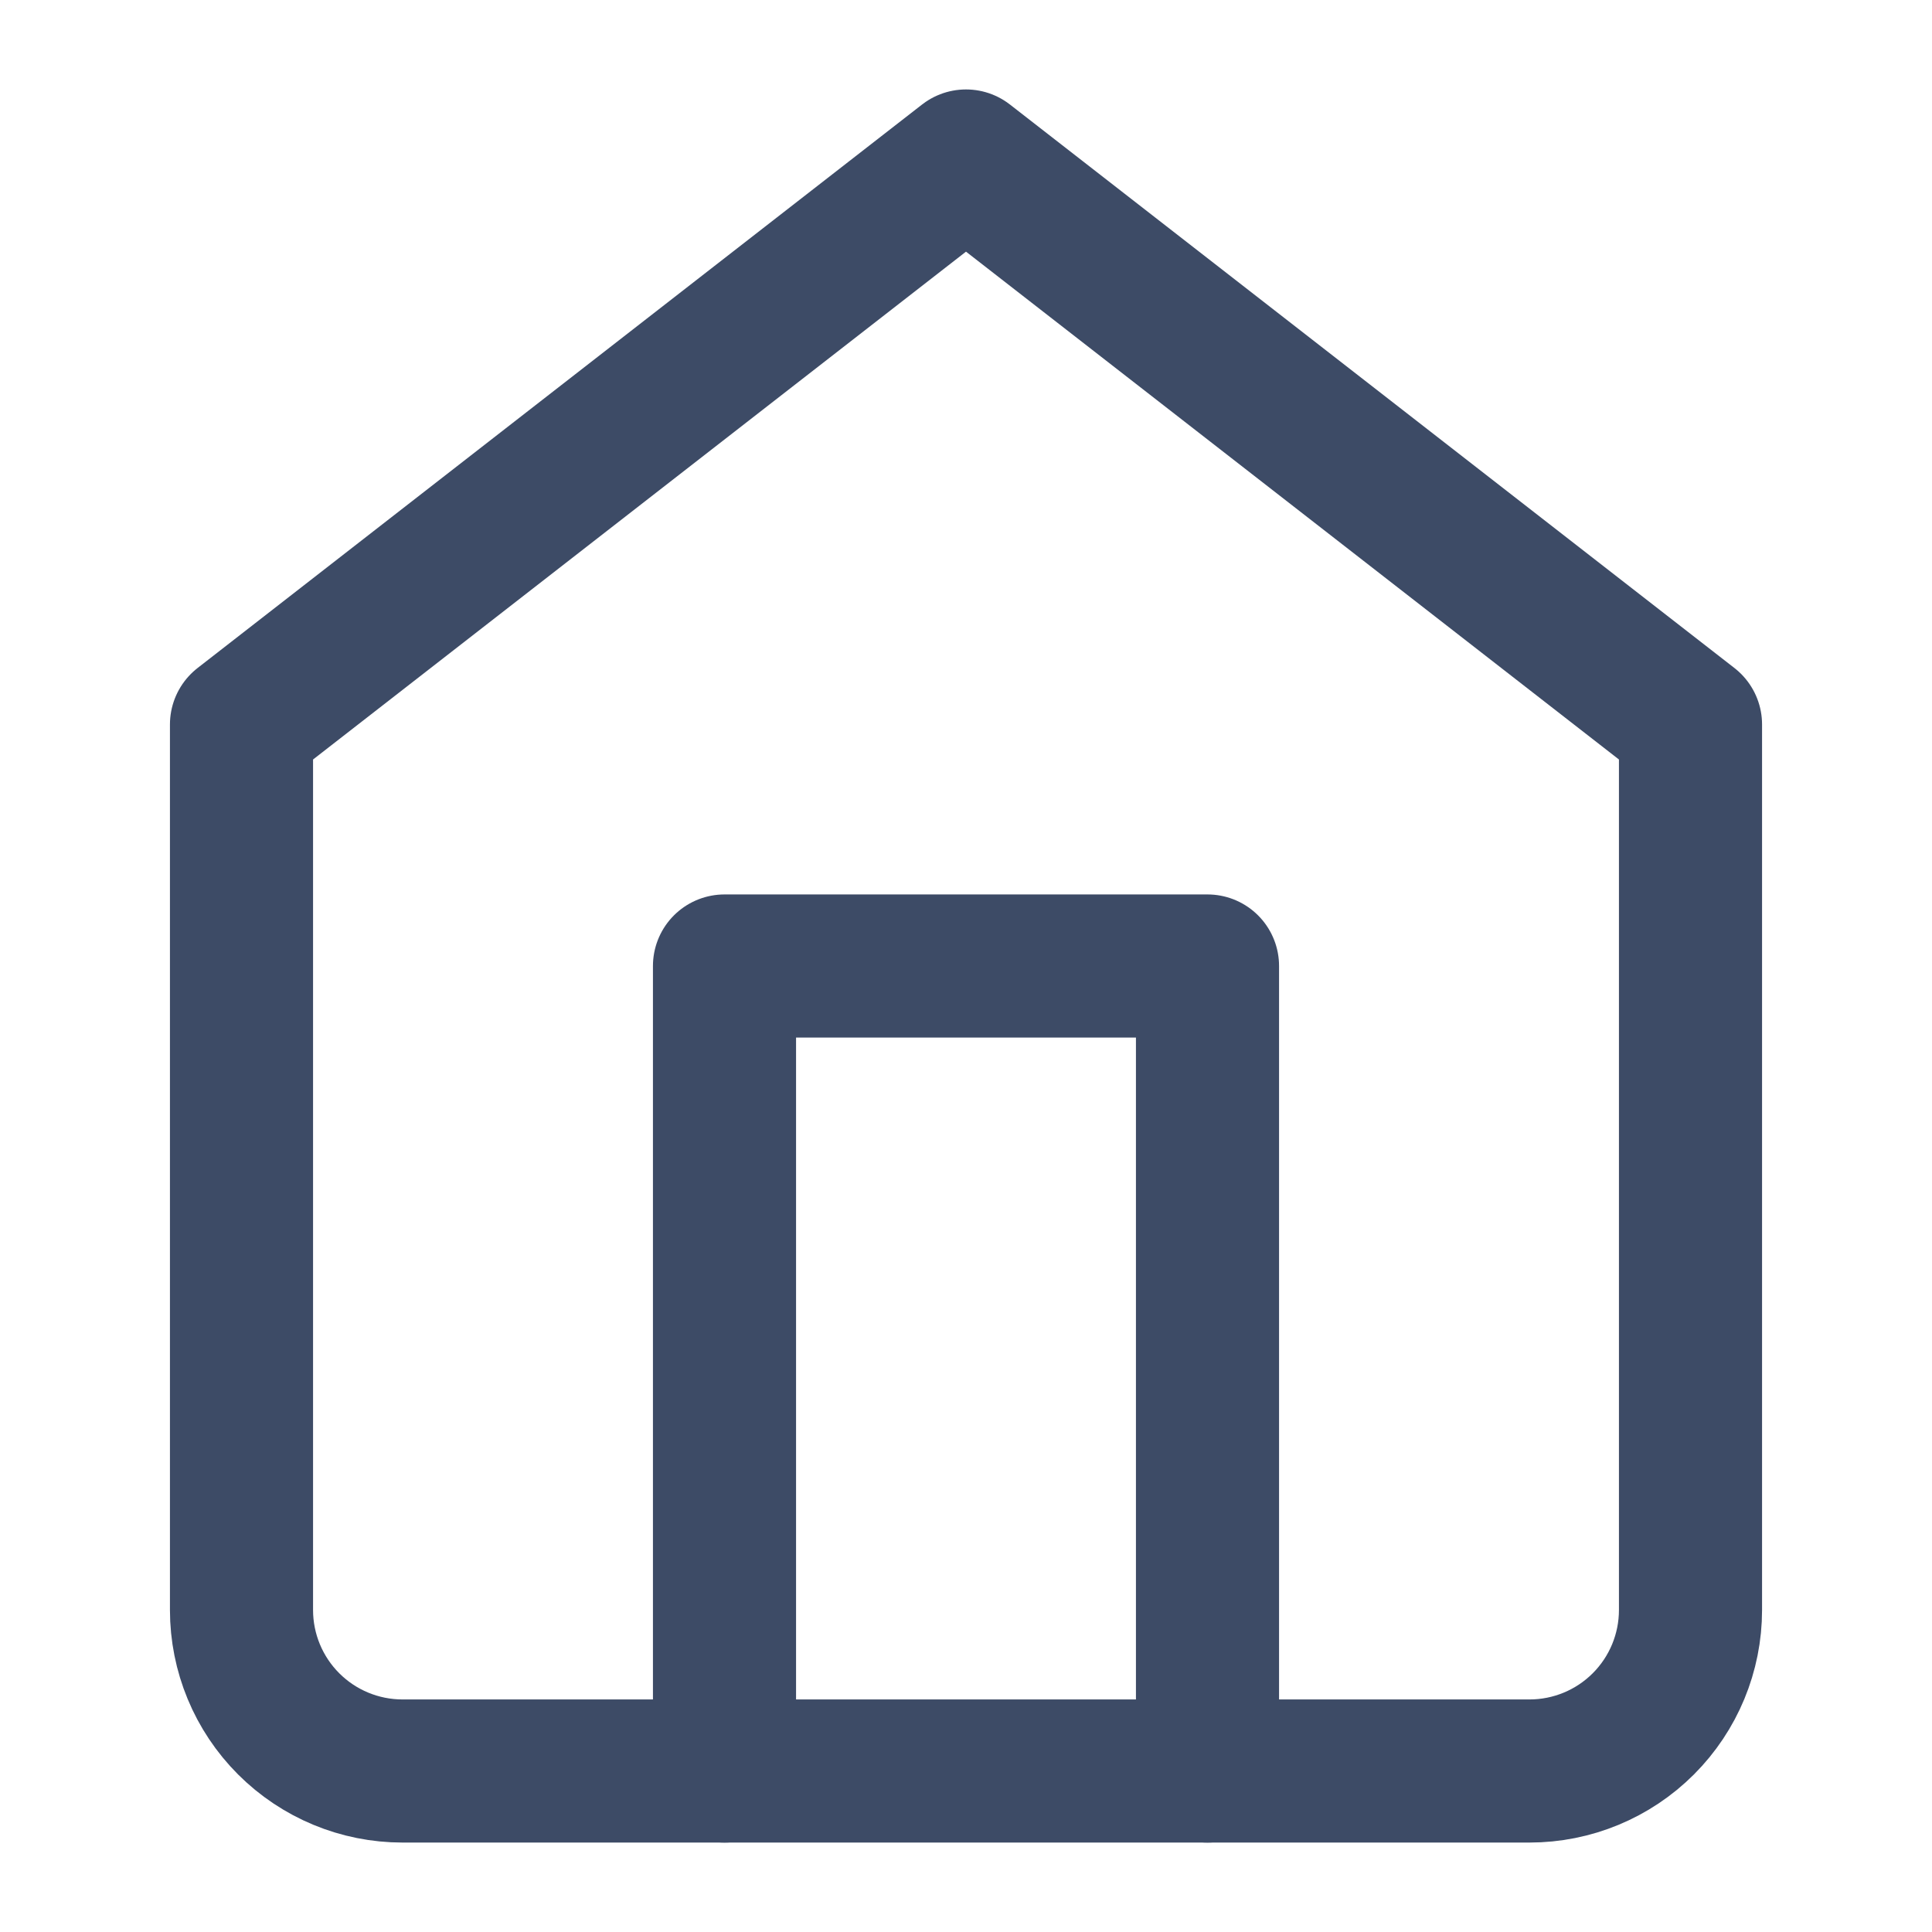
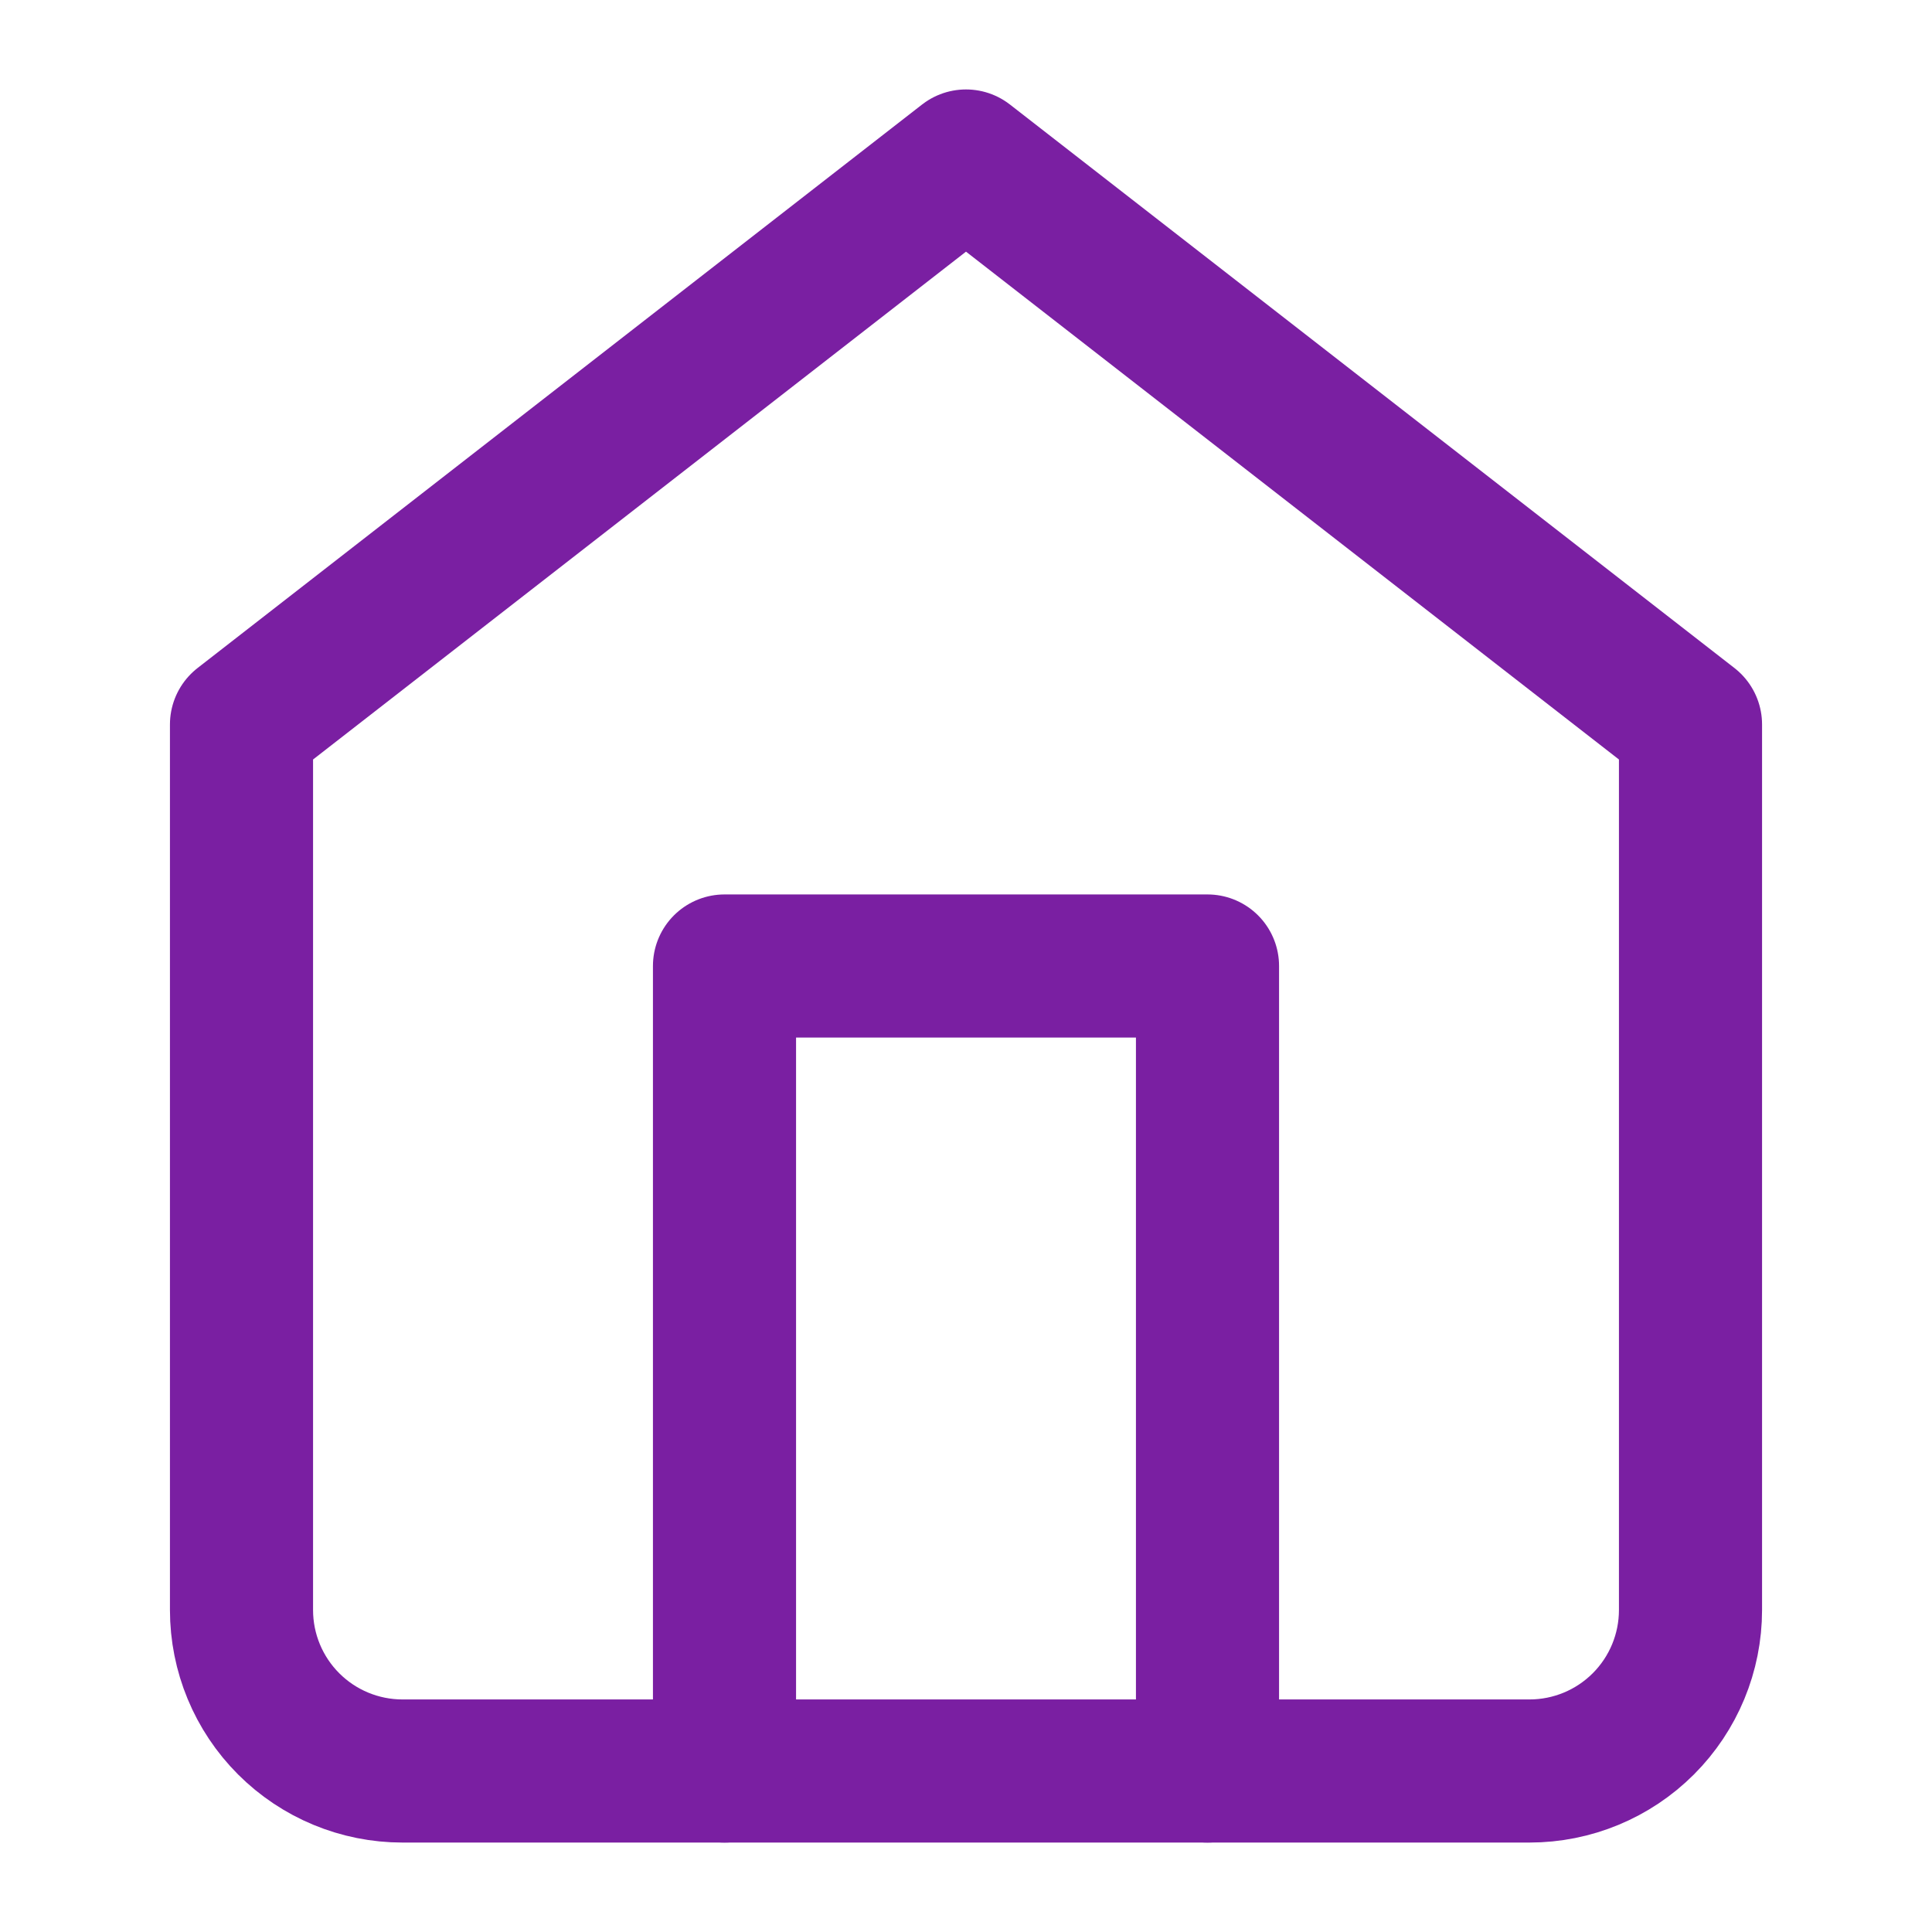
<svg xmlns="http://www.w3.org/2000/svg" preserveAspectRatio="none" overflow="visible" style="display: block;" width="27" height="27" viewBox="0 0 27 27" fill="none">
  <g id="Icons / Home">
-     <path id="Vector" d="M3.375 10.125L13.5 2.25L23.625 10.125V22.5C23.625 23.097 23.388 23.669 22.966 24.091C22.544 24.513 21.972 24.75 21.375 24.75H5.625C5.028 24.75 4.456 24.513 4.034 24.091C3.612 23.669 3.375 23.097 3.375 22.5V10.125Z" stroke-width="2" stroke-linecap="round" stroke-linejoin="round" stroke="#3D4B66" />
-     <path id="Vector_2" d="M10.125 24.75V13.5H16.875V24.75" stroke-width="2" stroke-linecap="round" stroke-linejoin="round" stroke="#3D4B66" />
+     <path id="Vector" d="M3.375 10.125L13.5 2.25L23.625 10.125V22.5C23.625 23.097 23.388 23.669 22.966 24.091C22.544 24.513 21.972 24.75 21.375 24.75H5.625C5.028 24.75 4.456 24.513 4.034 24.091C3.612 23.669 3.375 23.097 3.375 22.5V10.125Z" stroke-width="2" stroke-linecap="round" stroke-linejoin="round" stroke="#7a1fa2" />
+     <path id="Vector_2" d="M10.125 24.75V13.5H16.875V24.75" stroke-width="2" stroke-linecap="round" stroke-linejoin="round" stroke="#7a1fa2" />
  </g>
</svg>
